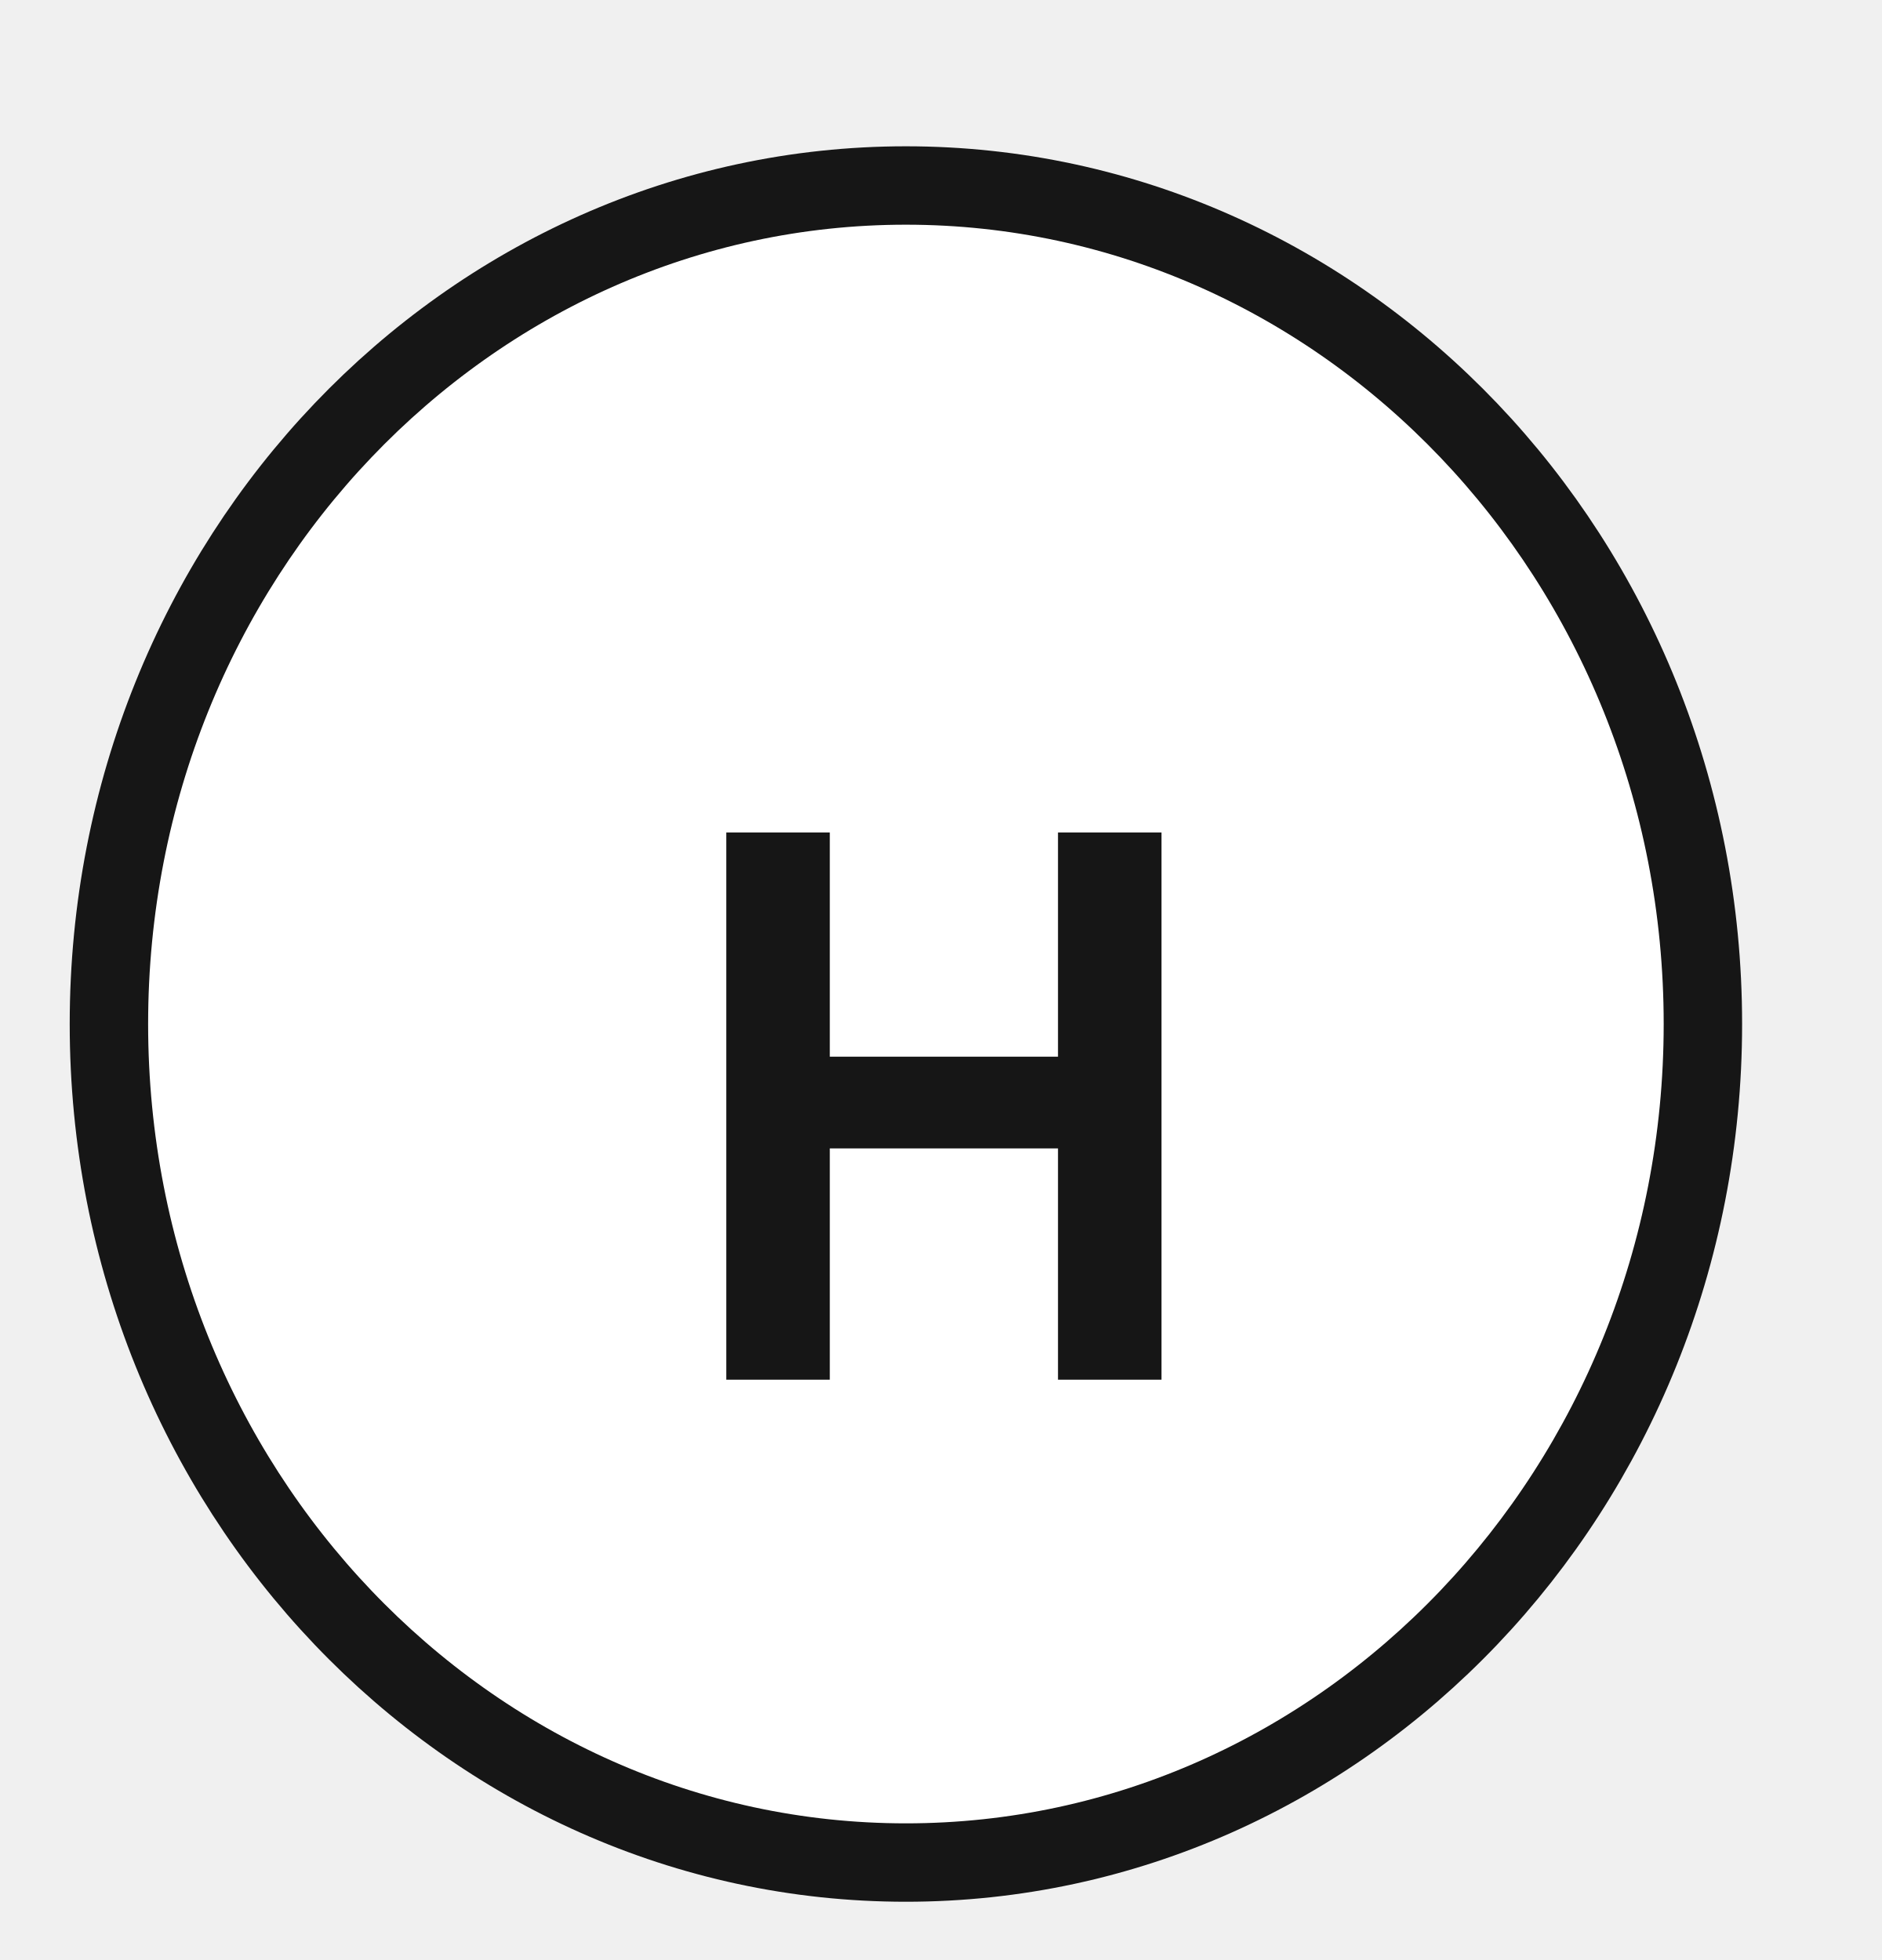
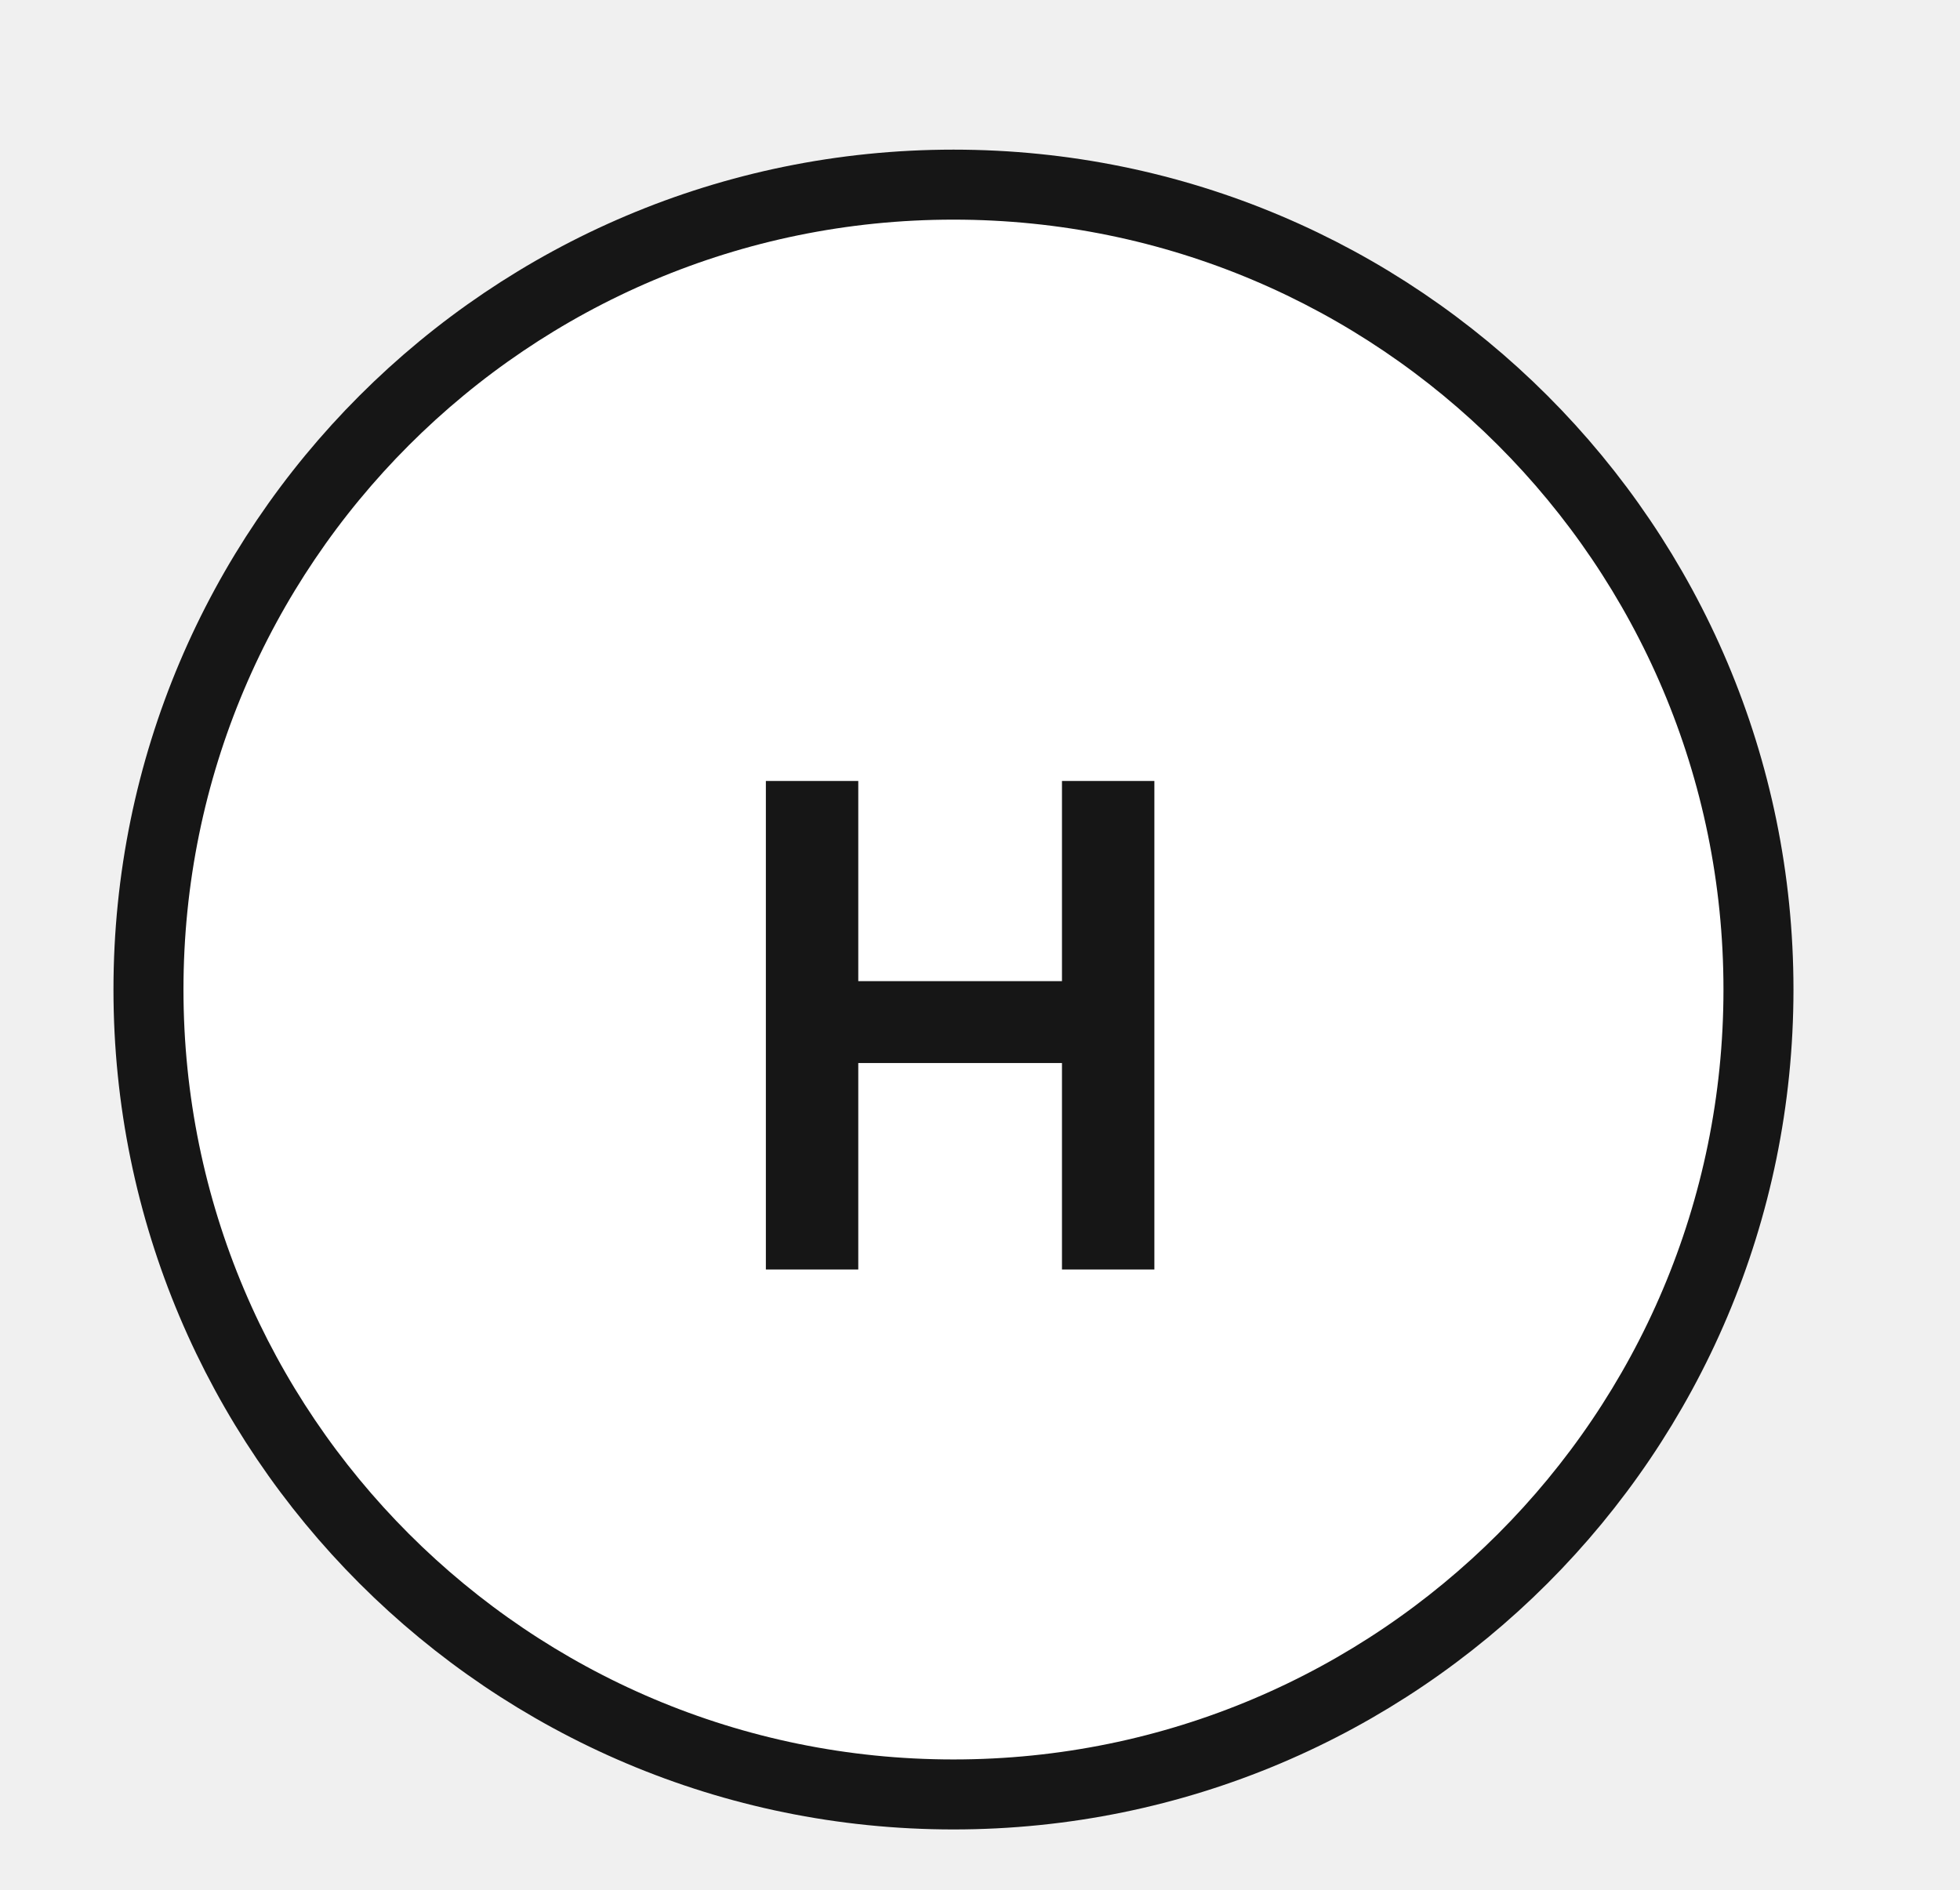
- <svg xmlns="http://www.w3.org/2000/svg" width="24" height="25" viewBox="0 0 24 25" fill="none">
-   <rect width="24" height="24" fill="white" fill-opacity="0.01" style="mix-blend-mode:multiply" />
-   <path d="M21.716 13.061C21.716 18.991 17.143 23.757 11.552 23.757C5.962 23.757 1.389 18.991 1.389 13.061C1.389 7.131 5.962 2.366 11.552 2.366C17.143 2.366 21.716 7.131 21.716 13.061Z" fill="white" stroke="#161616" />
-   <path d="M13.492 17.598V14.648H10.582V17.598H9.262V10.618H10.582V13.478H13.492V10.618H14.812V17.598H13.492Z" fill="#161616" />
+ <svg xmlns="http://www.w3.org/2000/svg" width="28" height="27" viewBox="0 0 28 27" fill="none">
+   <circle cx="13.621" cy="14.138" r="11.5" fill="white" stroke="#161616" />
+   <path d="M15.171 18.138V15.188H12.261V18.138H10.941V11.158H12.261V14.018H15.171V11.158H16.491V18.138H15.171Z" fill="#161616" />
</svg>
